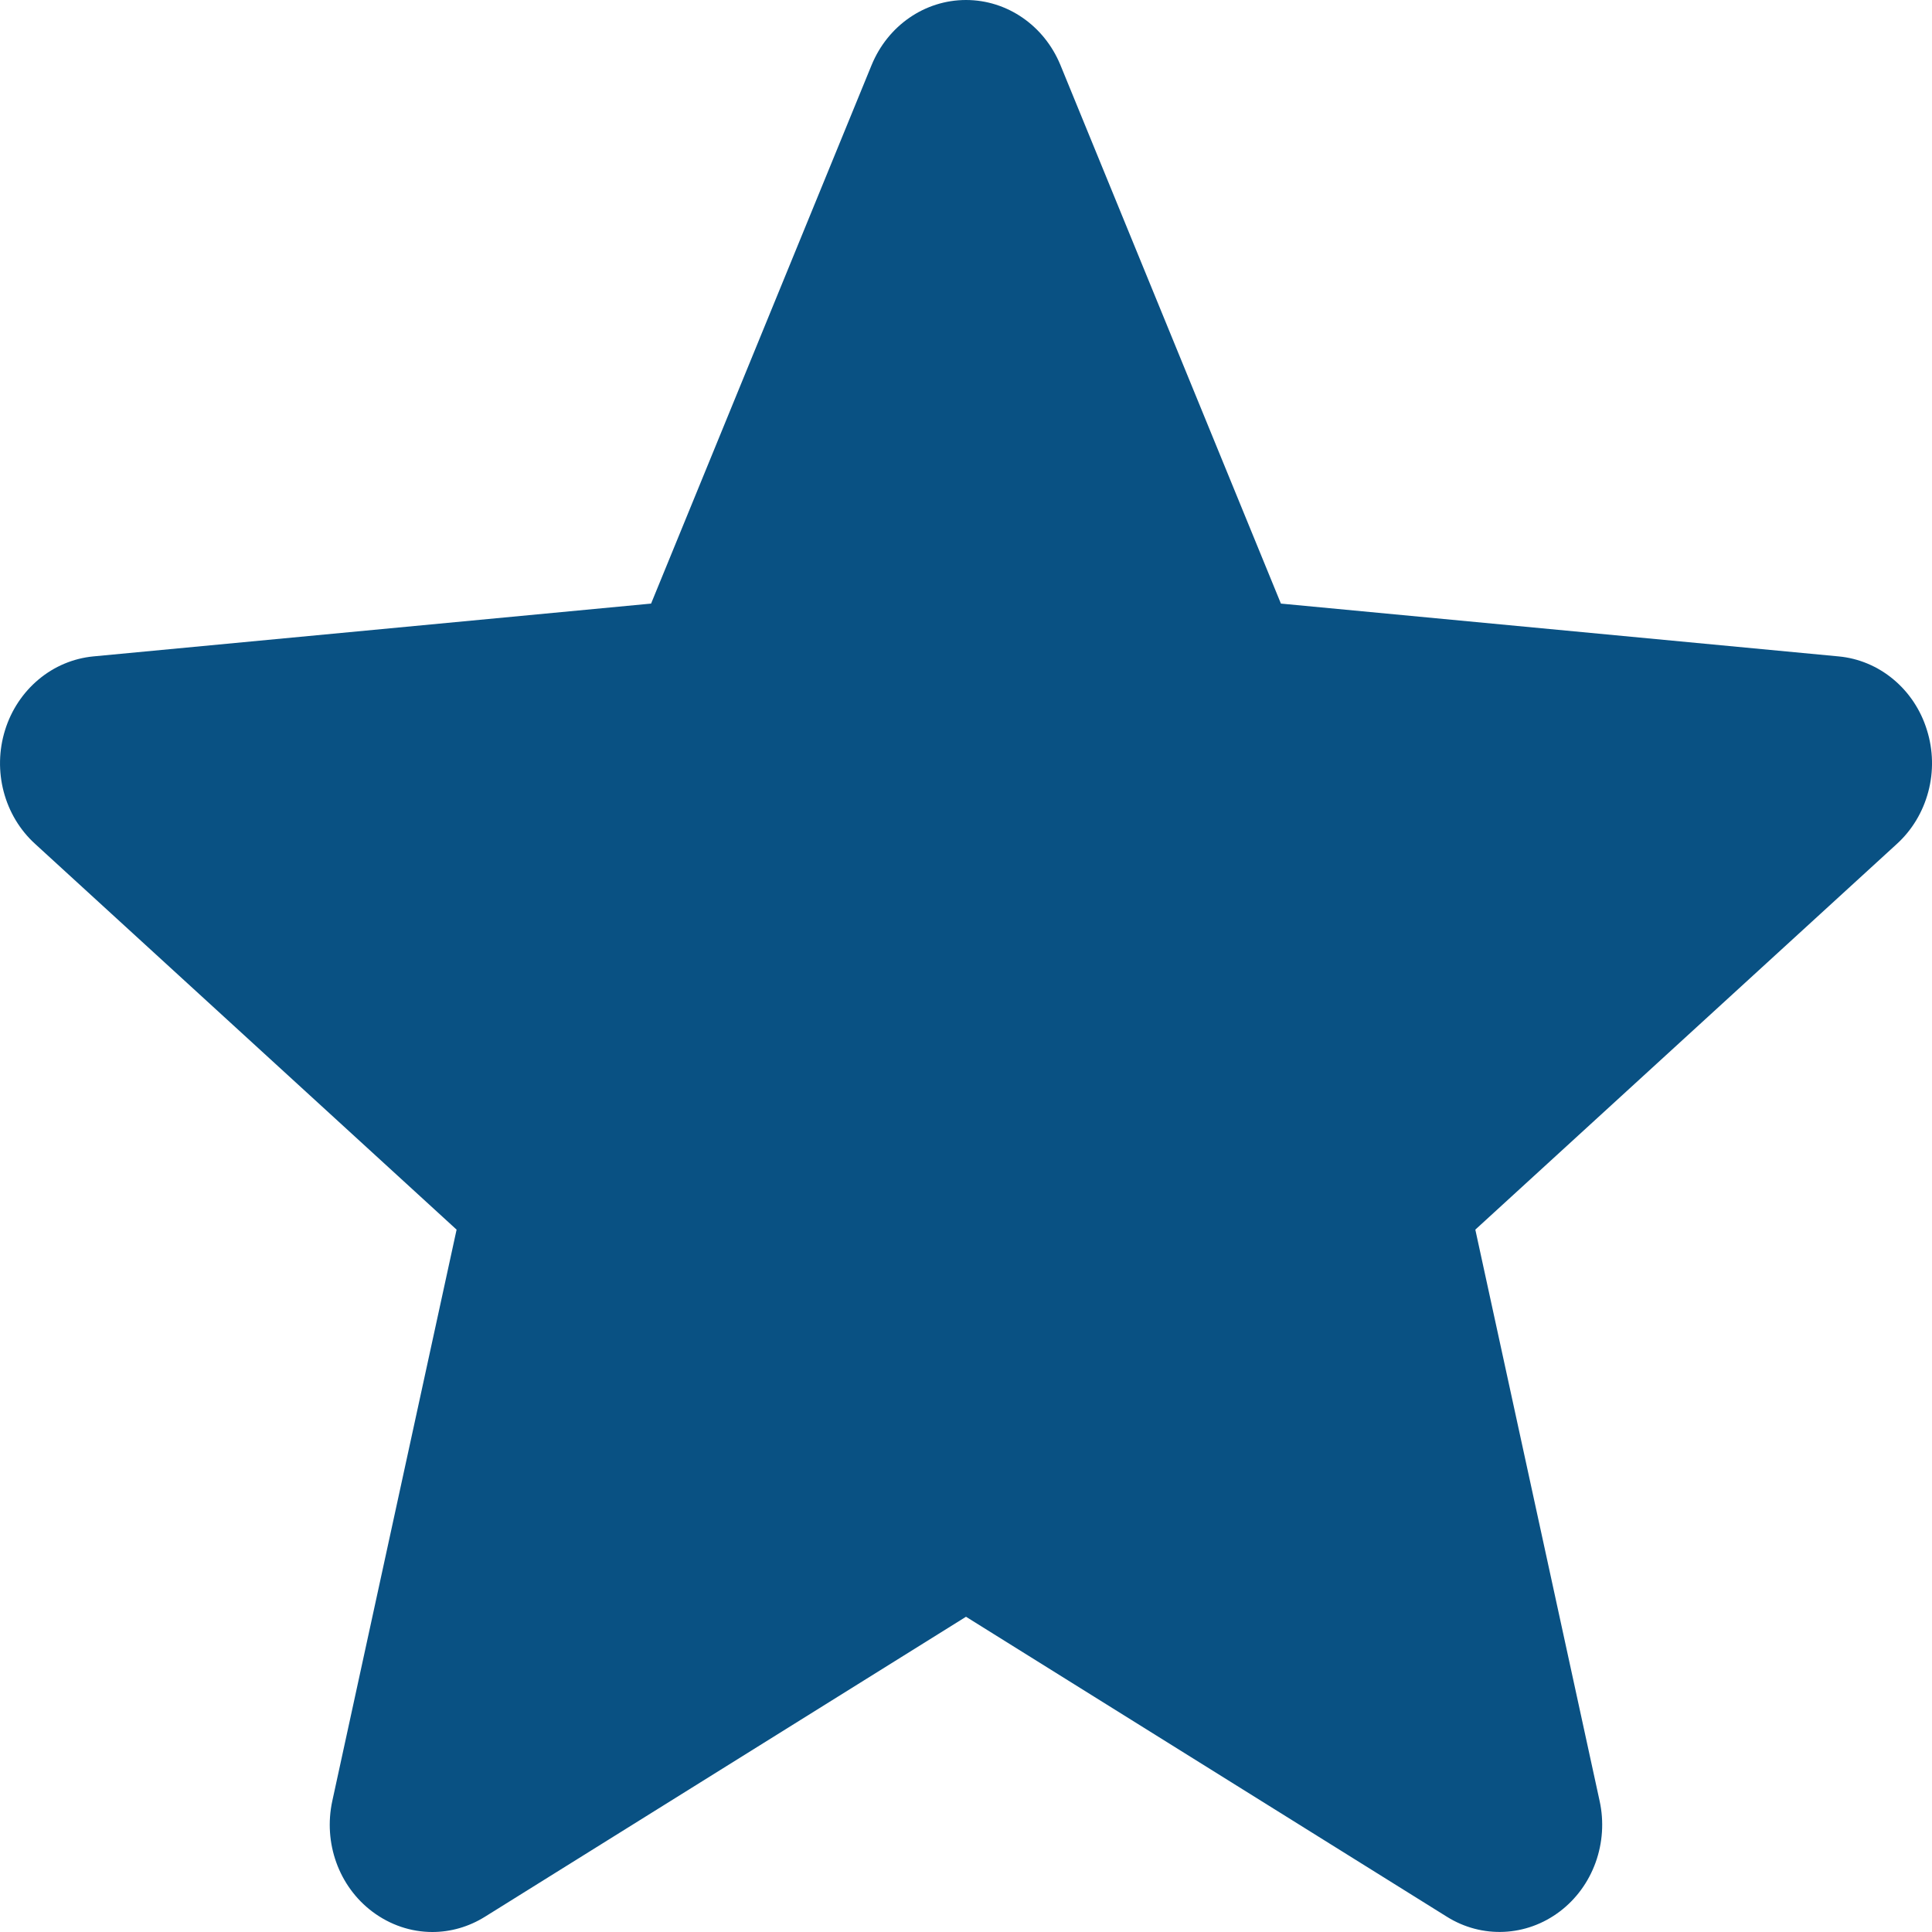
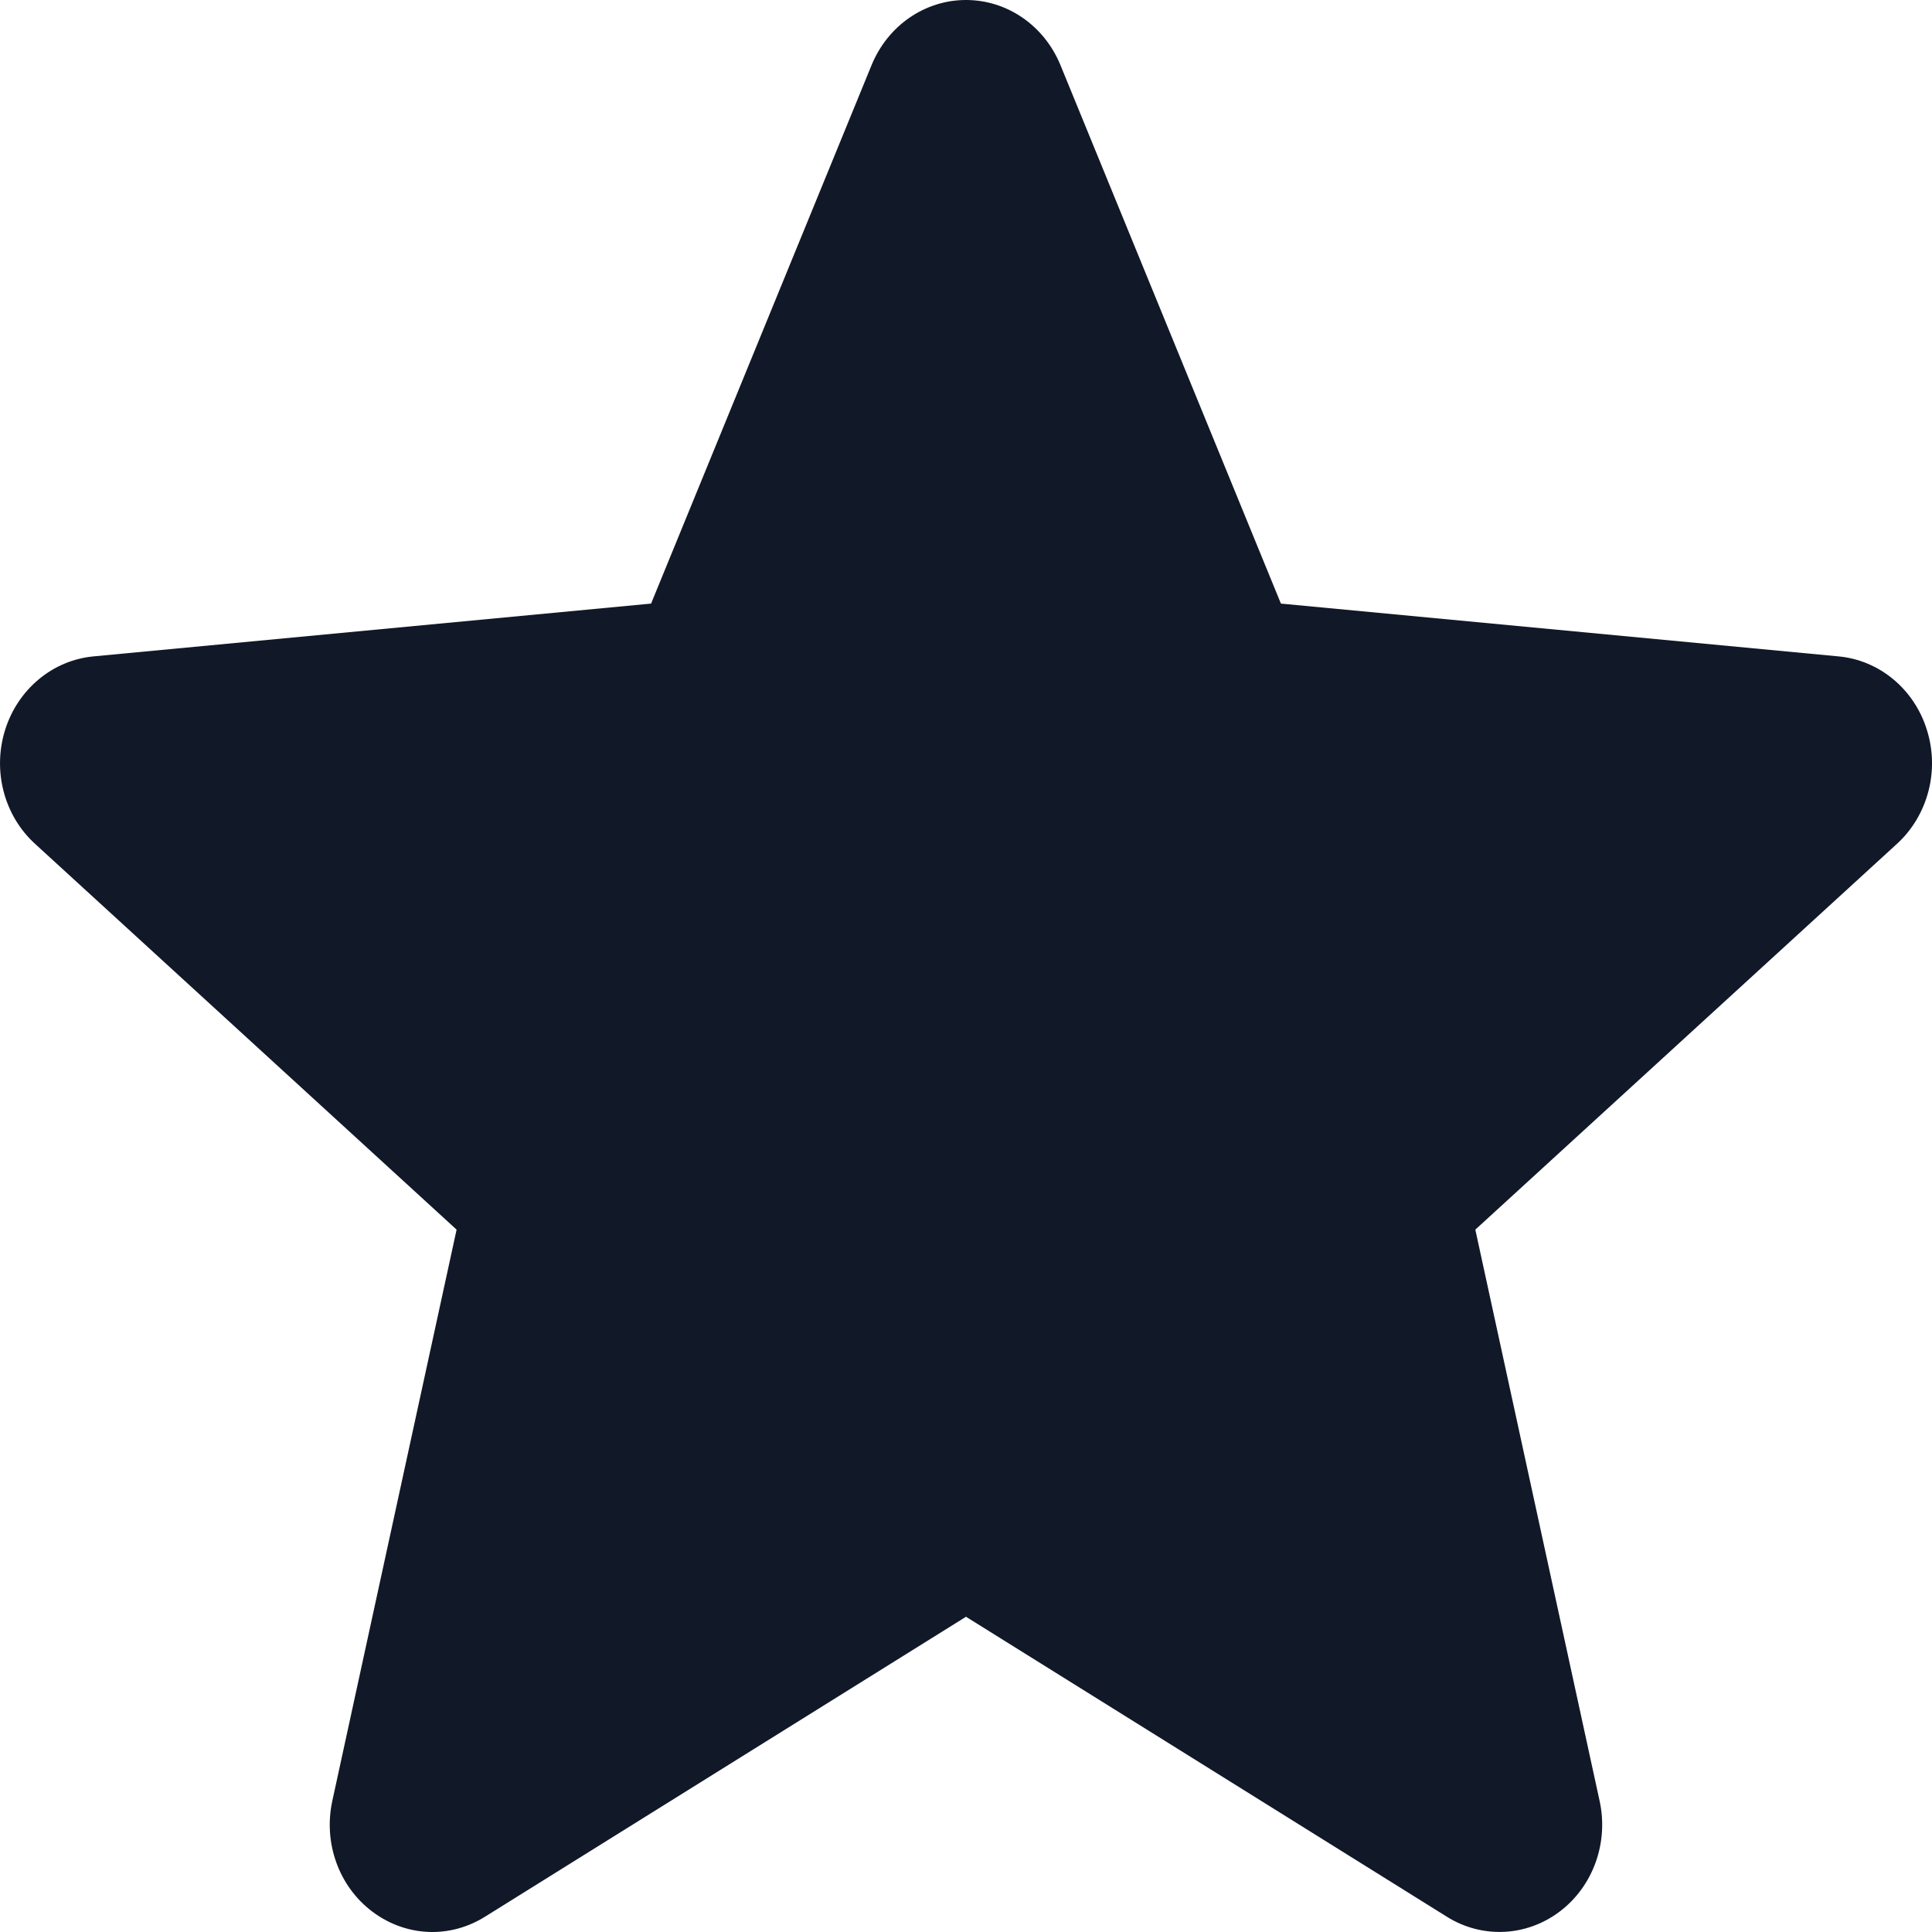
<svg xmlns="http://www.w3.org/2000/svg" width="24" height="24" viewBox="0 0 24 24" fill="none">
-   <path d="M23.937 9.069C23.861 8.821 23.716 8.602 23.52 8.439C23.325 8.276 23.088 8.177 22.839 8.154L15.912 7.498L13.173 0.808C12.971 0.317 12.511 0 12 0C11.489 0 11.029 0.317 10.827 0.809L8.088 7.498L1.16 8.154C0.911 8.178 0.675 8.277 0.48 8.44C0.285 8.603 0.14 8.821 0.063 9.069C-0.095 9.576 0.051 10.133 0.436 10.483L5.672 15.275L4.128 22.372C4.015 22.894 4.209 23.433 4.624 23.746C4.847 23.914 5.108 24 5.371 24C5.598 24 5.823 23.936 6.025 23.81L12 20.084L17.973 23.81C18.41 24.084 18.961 24.059 19.375 23.746C19.578 23.593 19.733 23.381 19.821 23.137C19.909 22.893 19.927 22.627 19.871 22.372L18.327 15.275L23.563 10.484C23.752 10.312 23.887 10.087 23.954 9.835C24.021 9.584 24.015 9.317 23.937 9.069Z" fill="#095183" />
+   <path d="M23.937 9.069C23.861 8.821 23.716 8.602 23.52 8.439C23.325 8.276 23.088 8.177 22.839 8.154L15.912 7.498L13.173 0.808C12.971 0.317 12.511 0 12 0C11.489 0 11.029 0.317 10.827 0.809L8.088 7.498L1.16 8.154C0.911 8.178 0.675 8.277 0.48 8.44C0.285 8.603 0.14 8.821 0.063 9.069C-0.095 9.576 0.051 10.133 0.436 10.483L5.672 15.275L4.128 22.372C4.015 22.894 4.209 23.433 4.624 23.746C4.847 23.914 5.108 24 5.371 24C5.598 24 5.823 23.936 6.025 23.81L12 20.084L17.973 23.81C18.41 24.084 18.961 24.059 19.375 23.746C19.578 23.593 19.733 23.381 19.821 23.137C19.909 22.893 19.927 22.627 19.871 22.372L18.327 15.275L23.563 10.484C23.752 10.312 23.887 10.087 23.954 9.835C24.021 9.584 24.015 9.317 23.937 9.069Z" fill="#111827" />
</svg>
